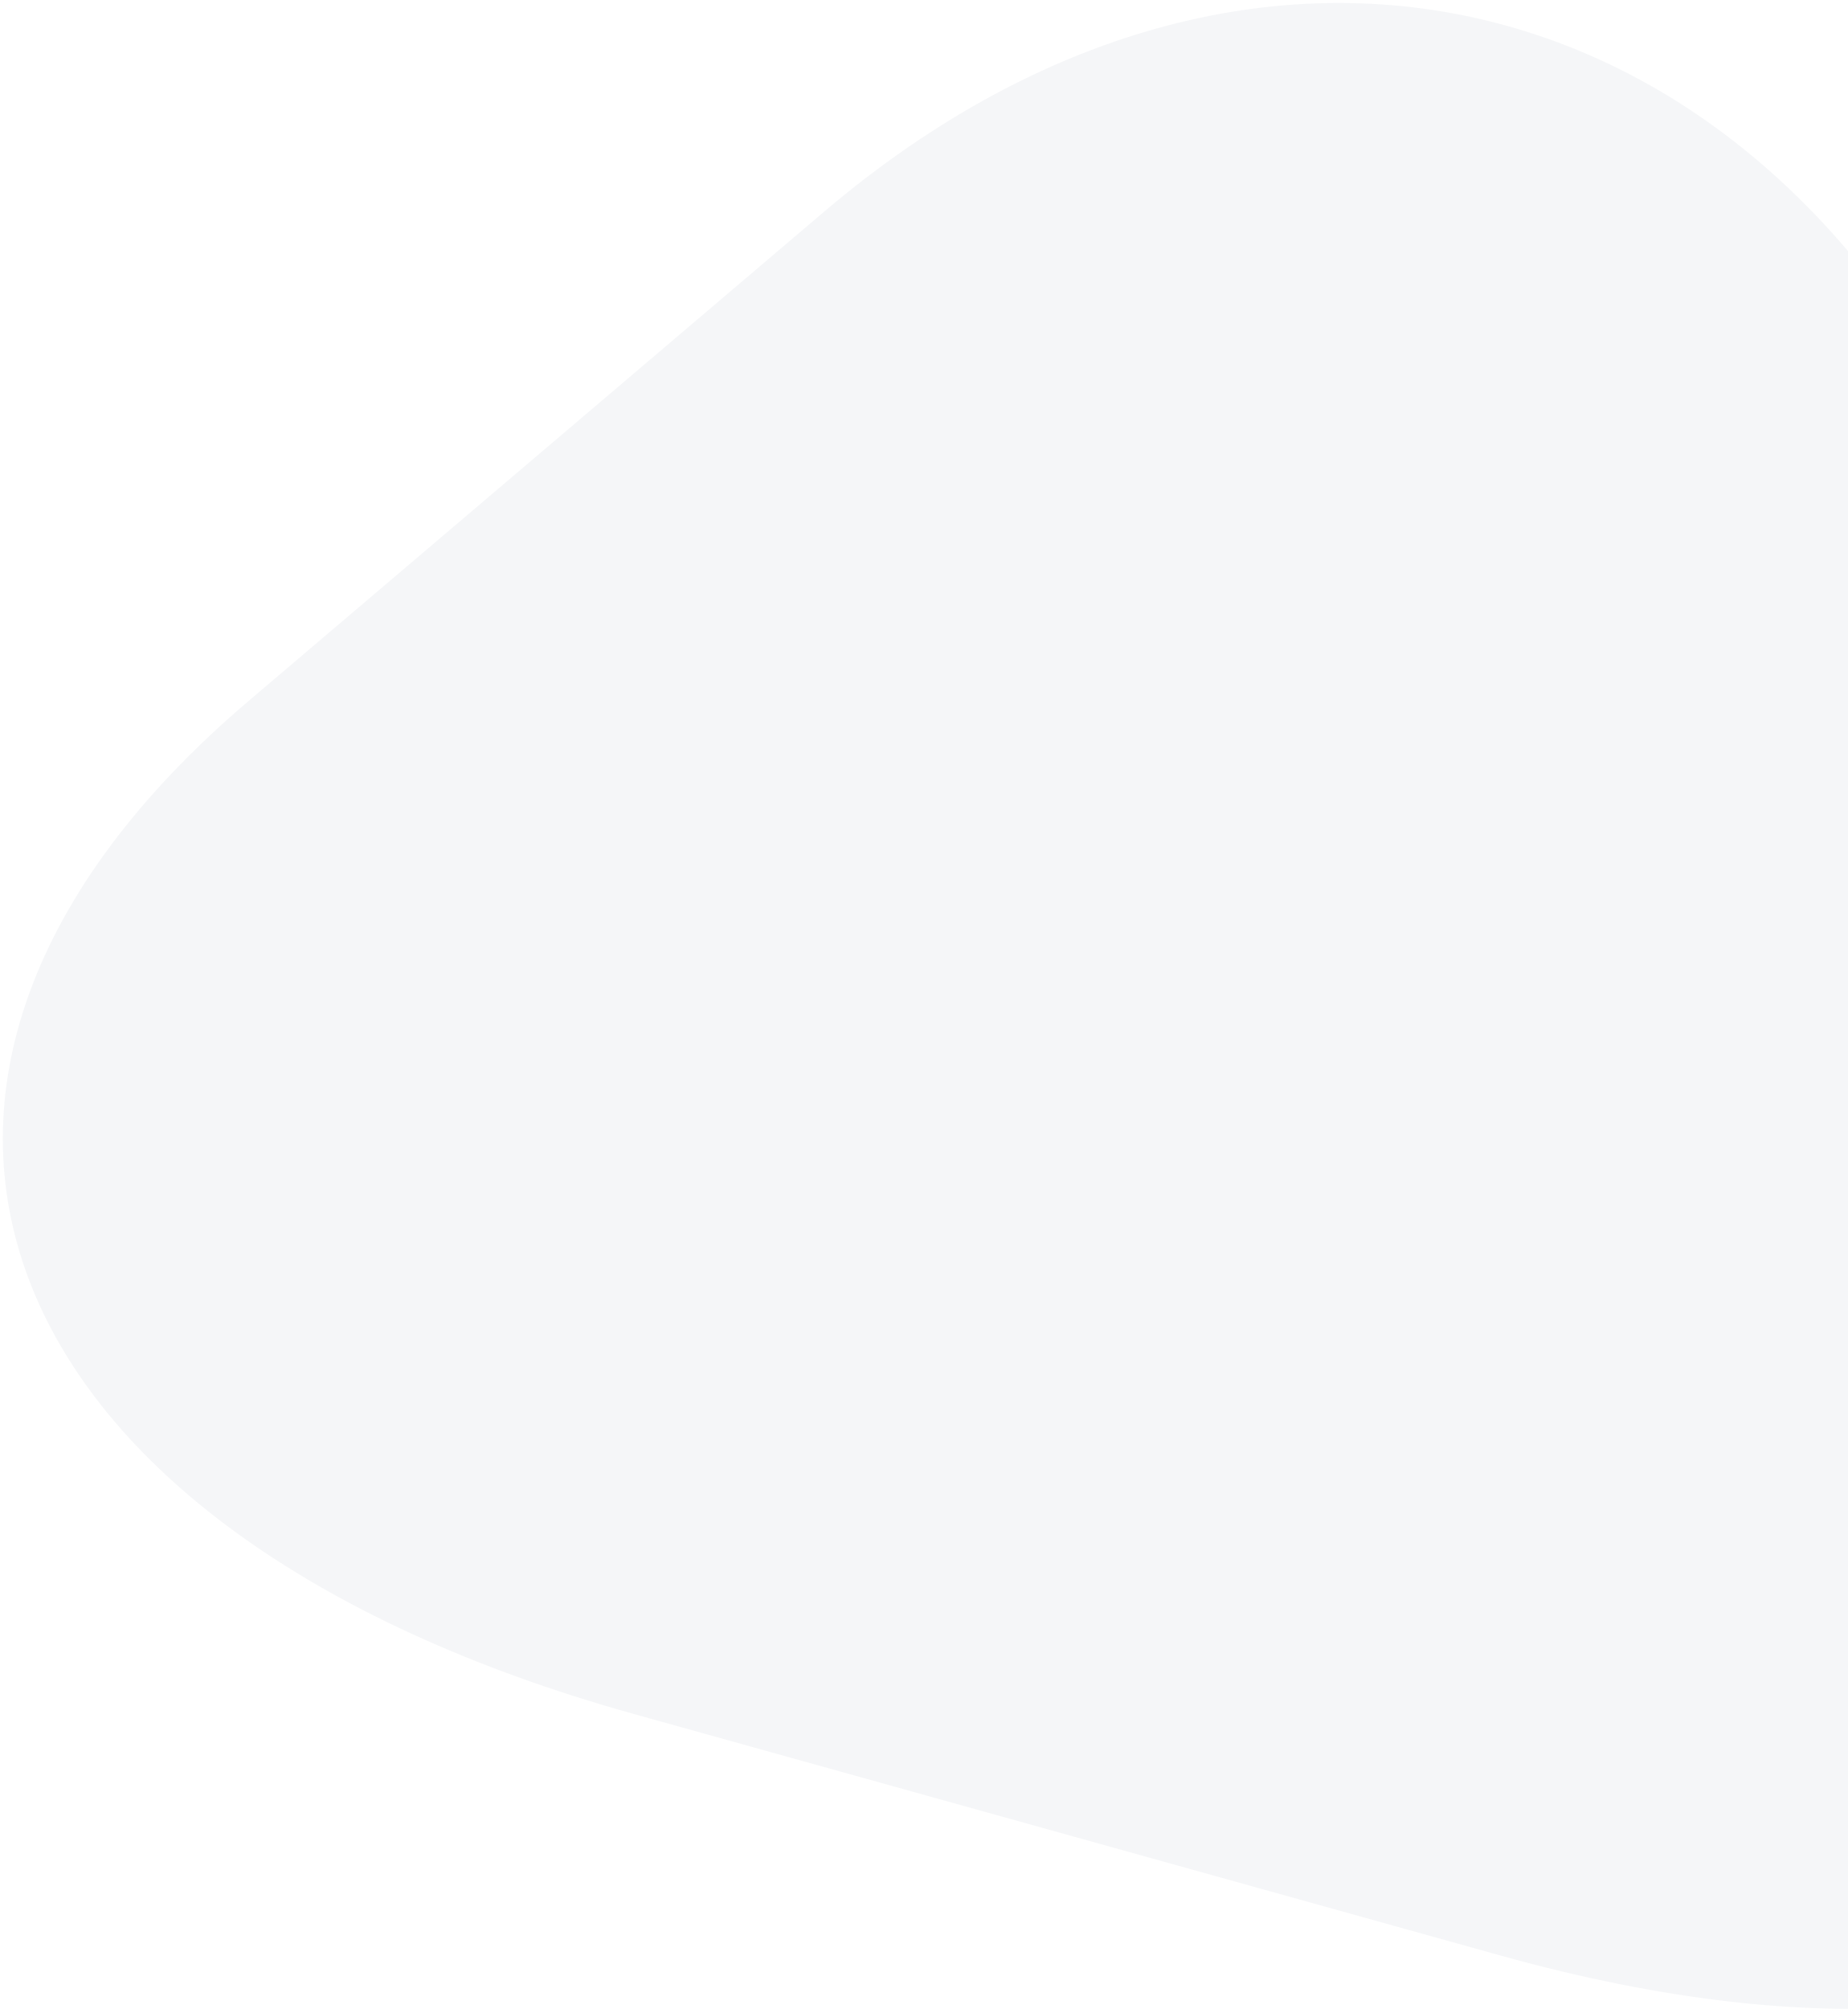
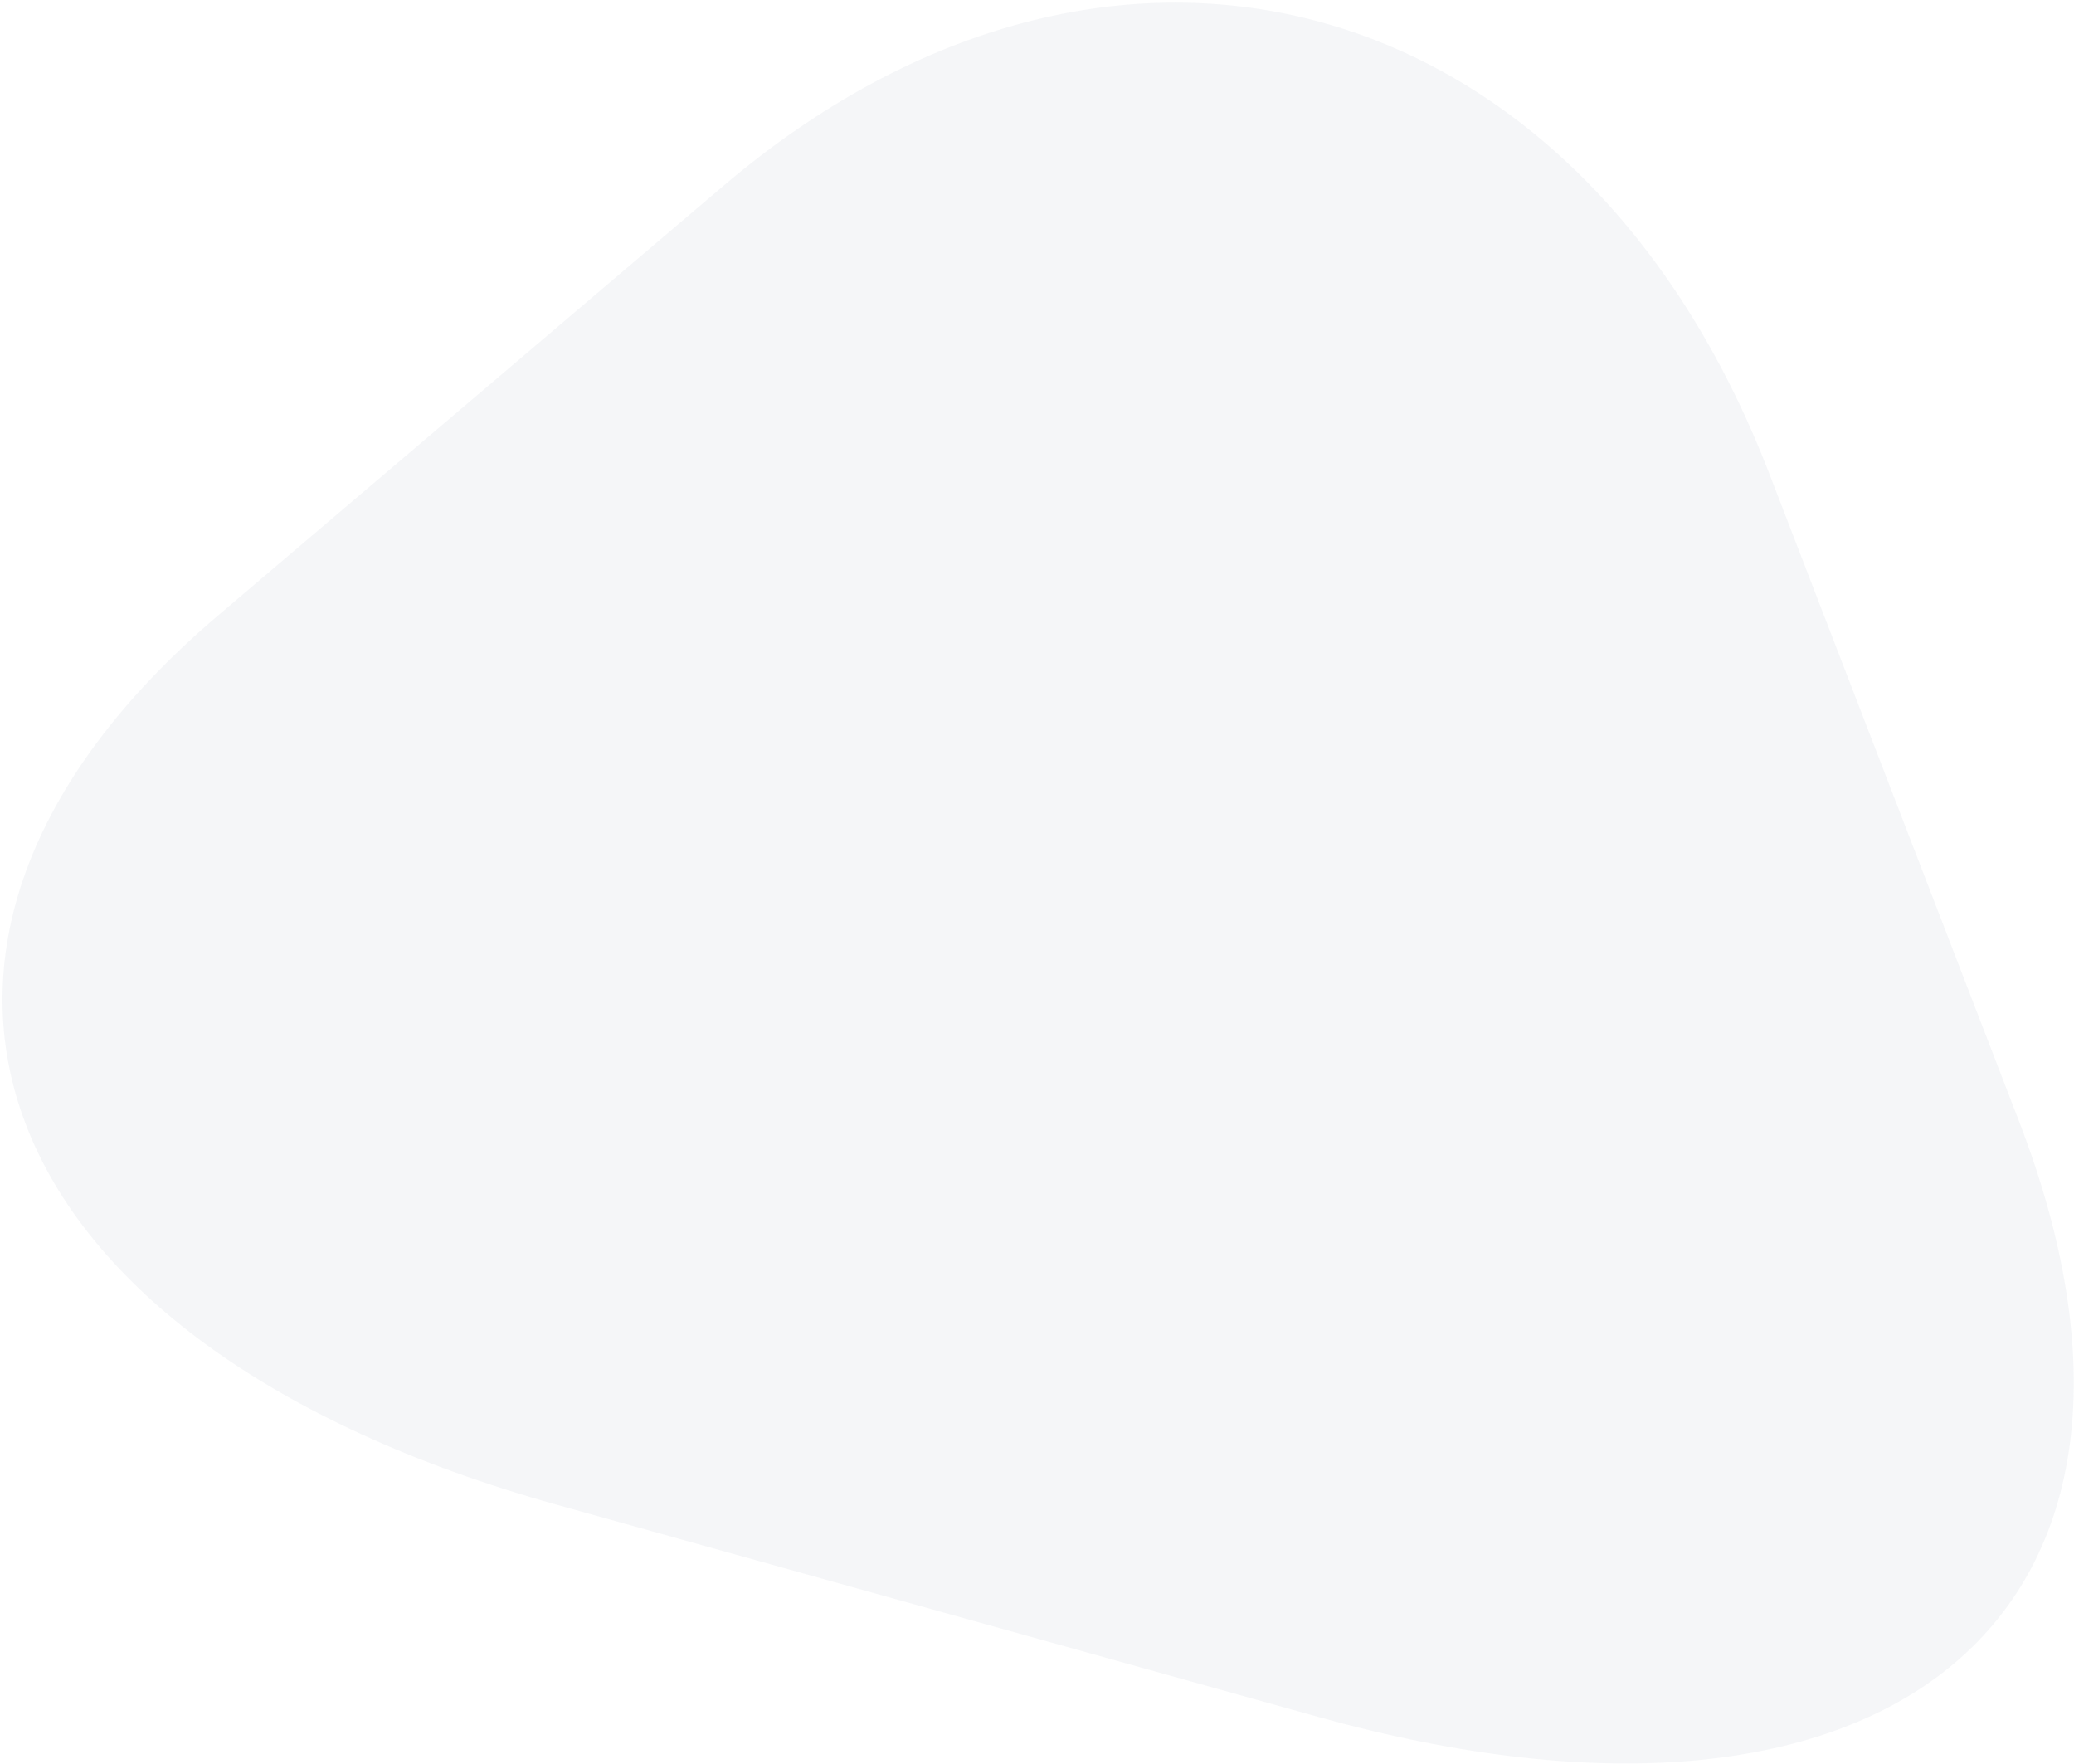
- <svg xmlns="http://www.w3.org/2000/svg" width="595px" height="647px" viewBox="0 0 595 647" version="1.1">
+ <svg xmlns="http://www.w3.org/2000/svg" width="761px" height="647px" viewBox="0 0 761 647" version="1.1">
  <g id="Page-1" stroke="none" stroke-width="1" fill="none" fill-rule="evenodd" fill-opacity="0.04">
-     <g id="Homepage-03" transform="translate(-845, -2462)" fill="#001F54" fill-rule="nonzero">
-       <g id="EQUIPMENT" transform="translate(0, 2322)">
-         <path d="M1585.768,551.184 L1494.229,313.854 C1424.954,134.208 1253.1,86.913 1110.414,208.203 L925.025,365.789 C782.325,487.082 837.963,633.15 1049.313,692.039 L1328.546,769.84 C1539.88,828.729 1655.05,730.828 1585.768,551.184 Z" id="Path" />
+     <g id="Homepage-03" transform="translate(-505, -2409)" fill="#001F54" fill-rule="nonzero">
+       <g id="EQUIPMENT" transform="translate(0, 2269)">
+         <path d="M1245.768,551.184 L1154.229,313.854 C1084.954,134.208 913.1,86.913 770.414,208.203 L585.025,365.789 C442.325,487.082 497.963,633.15 709.313,692.039 L988.546,769.84 C1199.88,828.729 1315.05,730.828 1245.768,551.184 Z" id="Path" />
      </g>
    </g>
  </g>
</svg>
